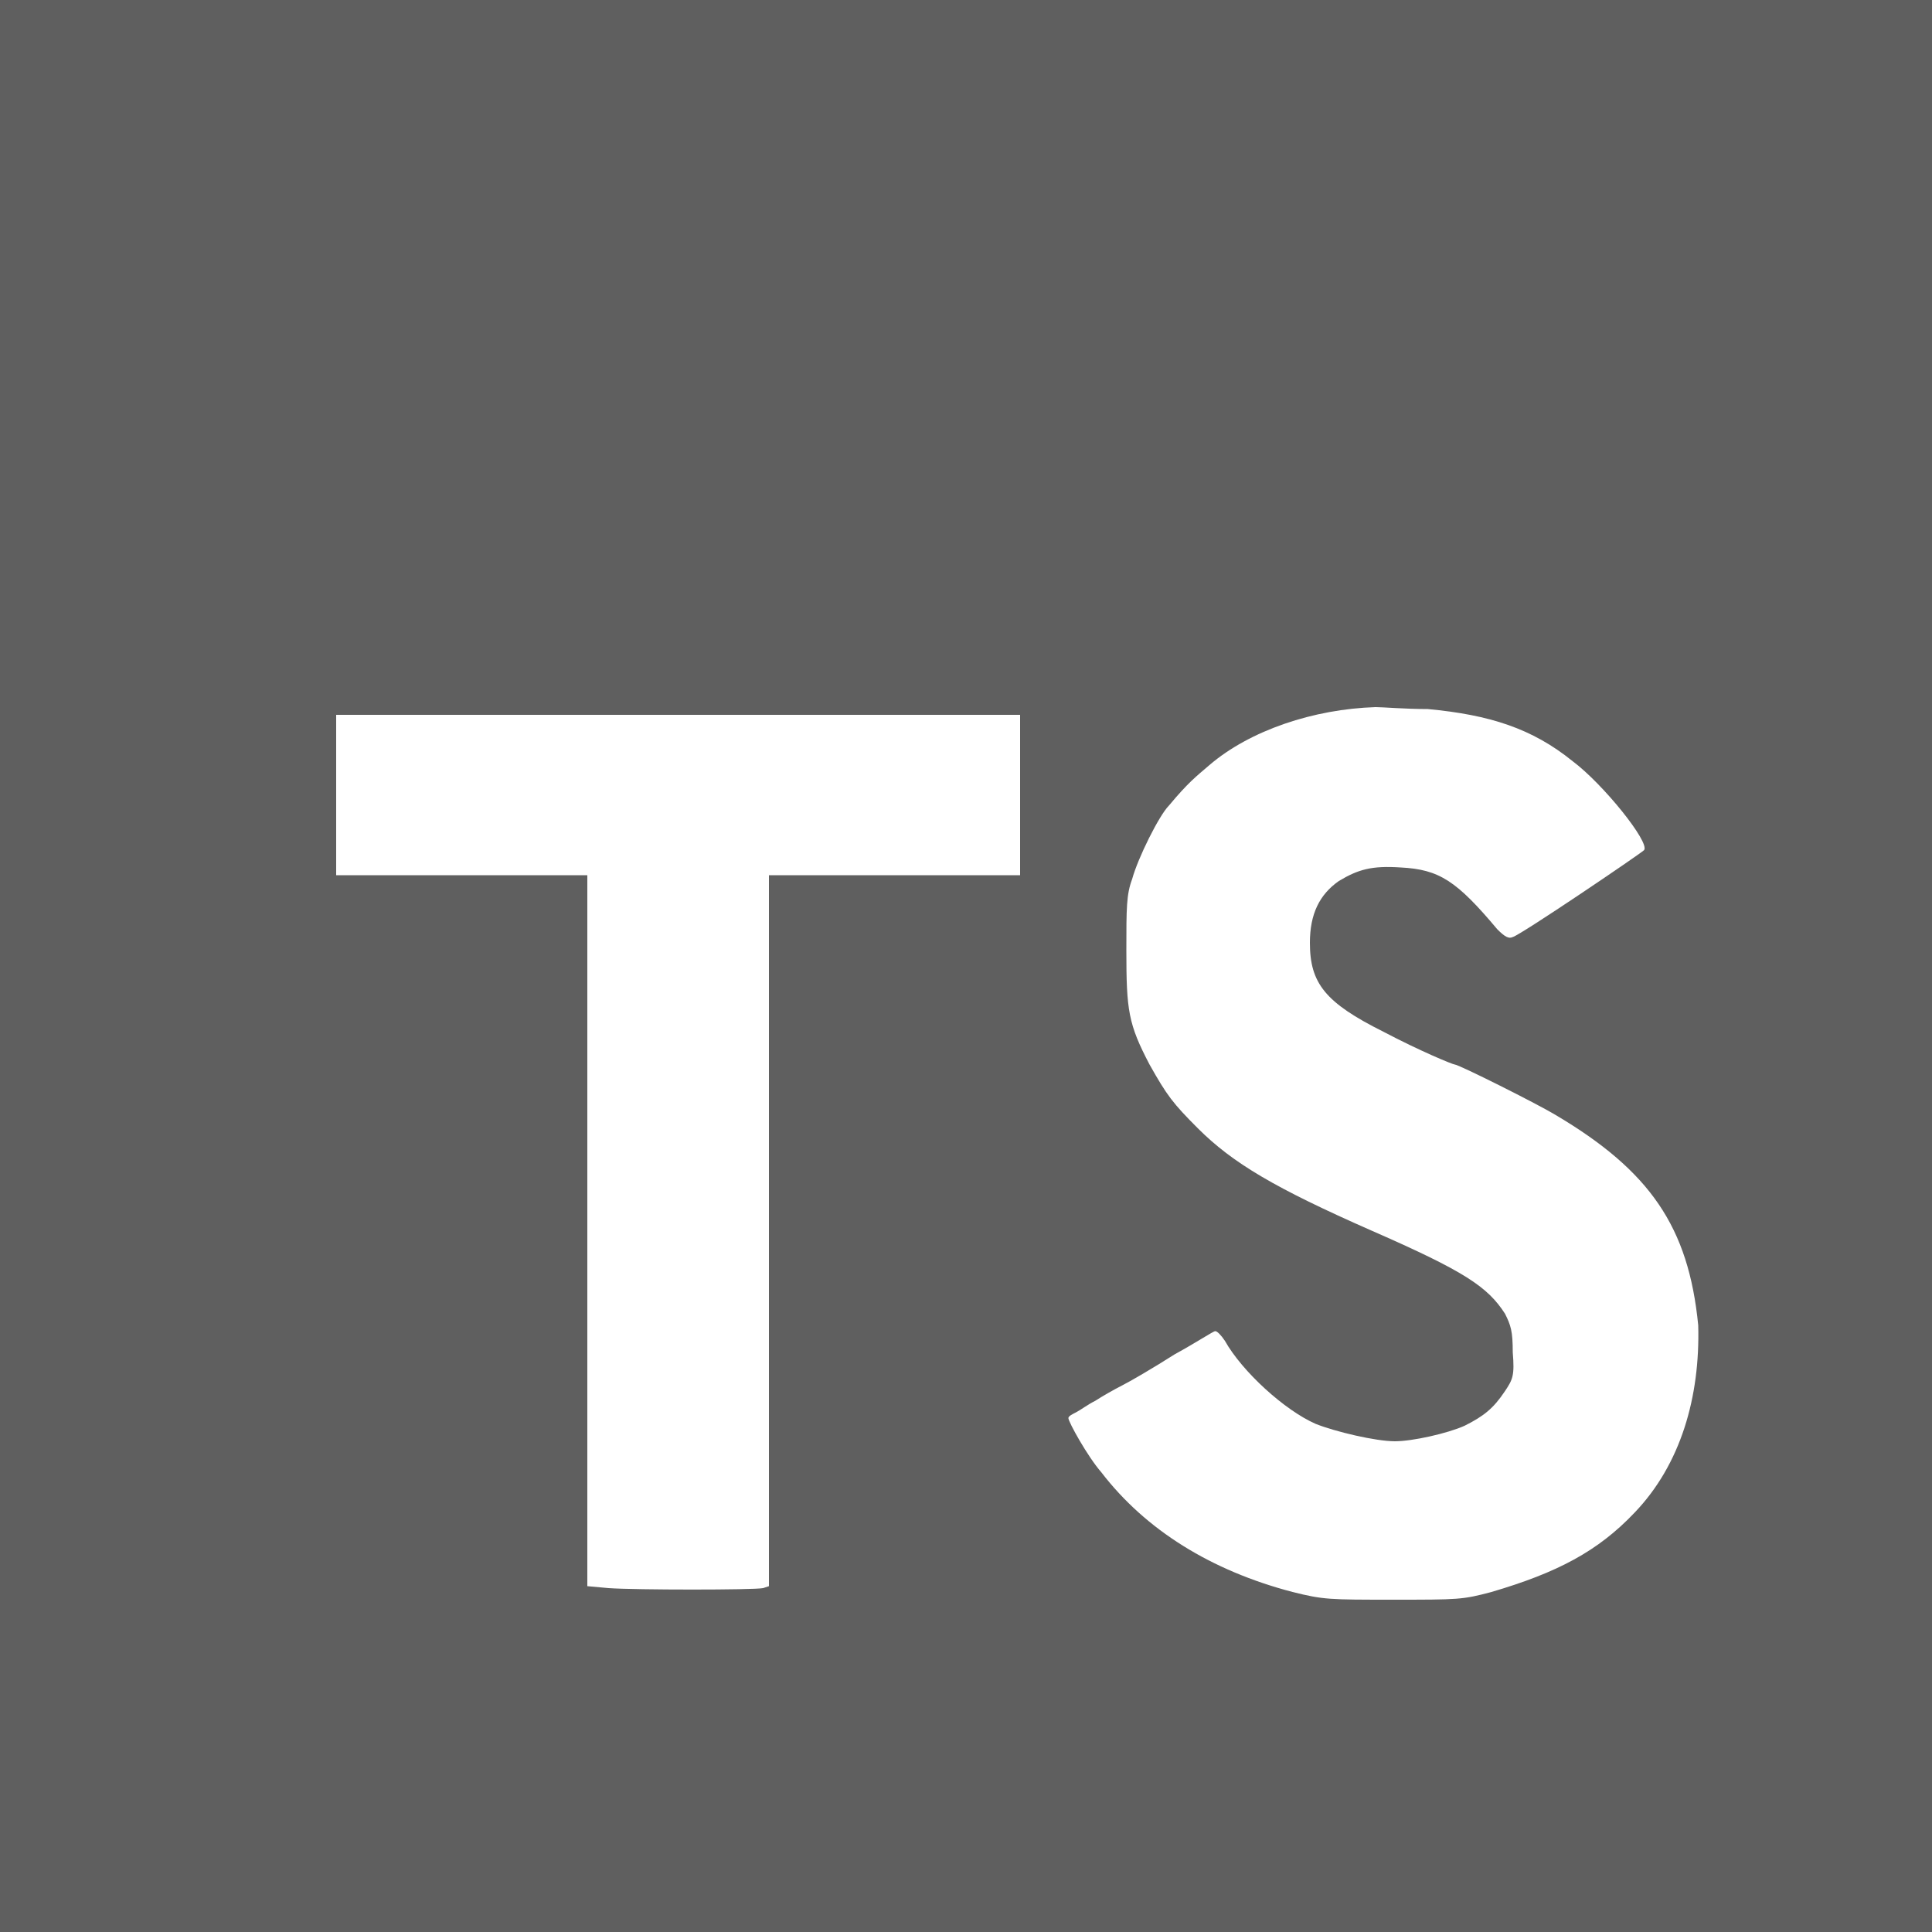
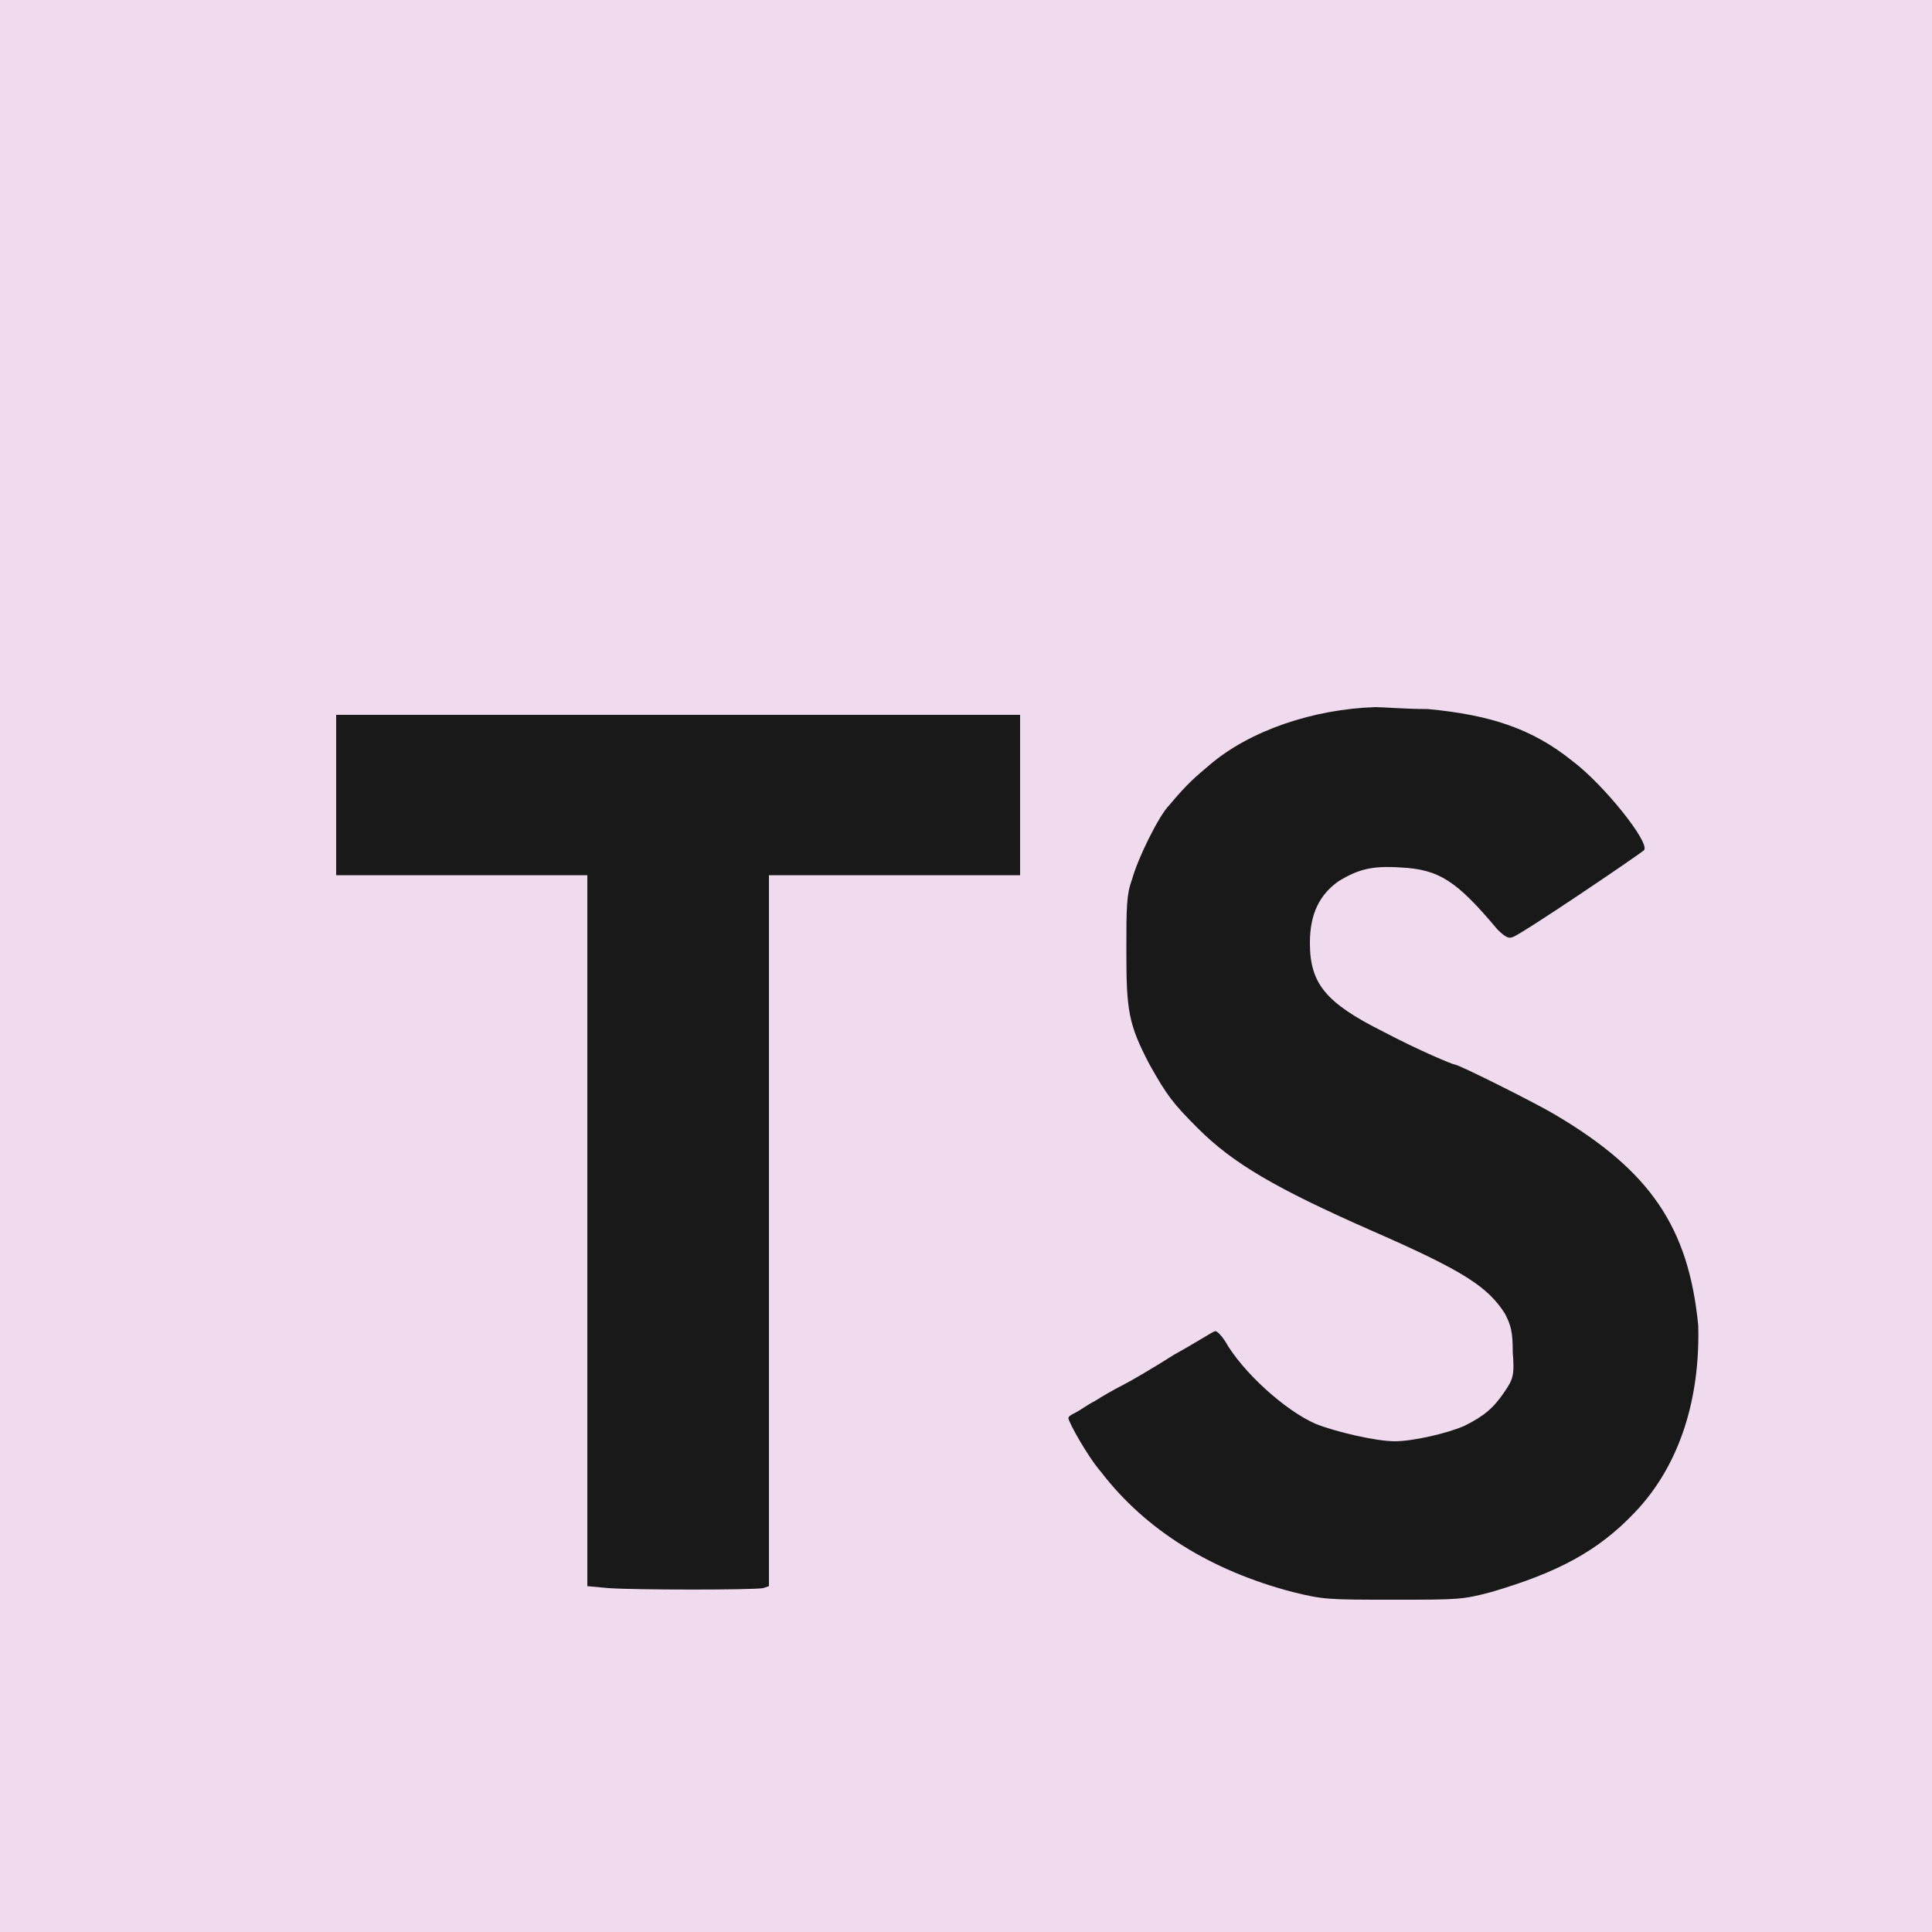
<svg xmlns="http://www.w3.org/2000/svg" fill="none" viewBox="0 0 100 100">
  <g clip-path="url(#a)">
-     <path fill="#5F5F5F" d="M0 0h100v100H0z" />
-     <path fill="#fff" d="M48 37h4.8v8.3h-13v36.8l-.3.1c-.5.1-6.6.1-8 0l-1.1-.1V45.3h-13V37zm36.6 41.3c-1.9 2-4 3.1-7.4 4.1-1.5.4-1.7.4-5.1.4-3.3 0-3.6 0-5.2-.4-4.2-1.1-7.6-3.2-9.9-6.2-.7-.8-1.7-2.6-1.7-2.8 0-.1.2-.2.4-.3s.6-.4 1-.6c.3-.2 1-.6 1.4-.8s1.6-.9 2.7-1.6c1.1-.6 2-1.2 2.1-1.2s.3.2.5.5c.9 1.6 3.1 3.6 4.7 4.3 1 .4 3.1.9 4.1.9.9 0 2.7-.4 3.6-.8 1-.5 1.5-.9 2.1-1.8.4-.6.5-.8.4-2 0-1.1-.1-1.4-.4-2-.9-1.4-2.1-2.2-6.9-4.3-5-2.2-7.2-3.5-9-5.3-1.3-1.3-1.6-1.7-2.5-3.3-1.1-2.1-1.2-2.8-1.2-5.9 0-2.2 0-2.9.3-3.7.3-1.1 1.4-3.3 1.9-3.8 1-1.2 1.4-1.5 2.1-2.1 2.1-1.8 5.4-2.9 8.6-3 .4 0 1.5.1 2.7.1 3.2.3 5.4 1 7.5 2.7 1.6 1.2 4 4.2 3.7 4.6-.2.2-6.4 4.4-6.8 4.5-.2.1-.4 0-.8-.4-2.1-2.5-3-3.1-5-3.2-1.5-.1-2.2.1-3.2.7-1 .7-1.5 1.7-1.5 3.2 0 2.1.8 3.1 3.8 4.6 1.9 1 3.6 1.7 3.7 1.7.2 0 4.2 2 5.2 2.6 4.9 2.9 6.9 5.8 7.4 10.9.1 3.7-.9 7.2-3.3 9.7" />
+     <path fill="#f0dbee" d="M0 0h100v100H0z" />
+     <path fill="#191919" d="M48 37h4.8v8.3h-13v36.8l-.3.1c-.5.1-6.6.1-8 0l-1.1-.1V45.3h-13V37zm36.6 41.3c-1.9 2-4 3.1-7.4 4.1-1.5.4-1.7.4-5.1.4-3.3 0-3.6 0-5.2-.4-4.2-1.1-7.6-3.2-9.9-6.2-.7-.8-1.7-2.6-1.7-2.8 0-.1.2-.2.4-.3s.6-.4 1-.6c.3-.2 1-.6 1.4-.8s1.6-.9 2.7-1.6c1.1-.6 2-1.2 2.1-1.2s.3.2.5.5c.9 1.6 3.1 3.6 4.7 4.3 1 .4 3.1.9 4.1.9.9 0 2.7-.4 3.6-.8 1-.5 1.5-.9 2.1-1.8.4-.6.5-.8.4-2 0-1.1-.1-1.4-.4-2-.9-1.4-2.1-2.2-6.9-4.3-5-2.2-7.2-3.5-9-5.3-1.3-1.3-1.6-1.7-2.5-3.3-1.1-2.1-1.2-2.8-1.2-5.9 0-2.2 0-2.9.3-3.7.3-1.1 1.4-3.3 1.9-3.8 1-1.2 1.4-1.5 2.1-2.1 2.1-1.8 5.4-2.9 8.6-3 .4 0 1.5.1 2.7.1 3.2.3 5.4 1 7.5 2.7 1.6 1.2 4 4.2 3.7 4.6-.2.2-6.4 4.4-6.8 4.5-.2.1-.4 0-.8-.4-2.1-2.5-3-3.1-5-3.2-1.5-.1-2.2.1-3.2.7-1 .7-1.5 1.7-1.5 3.2 0 2.1.8 3.1 3.8 4.6 1.9 1 3.6 1.7 3.7 1.7.2 0 4.2 2 5.2 2.6 4.9 2.9 6.9 5.8 7.4 10.9.1 3.7-.9 7.2-3.3 9.7" />
  </g>
  <defs>
    <clipPath id="a">
      <path fill="#fff" d="M0 0h100v100H0z" />
    </clipPath>
  </defs>
</svg>
